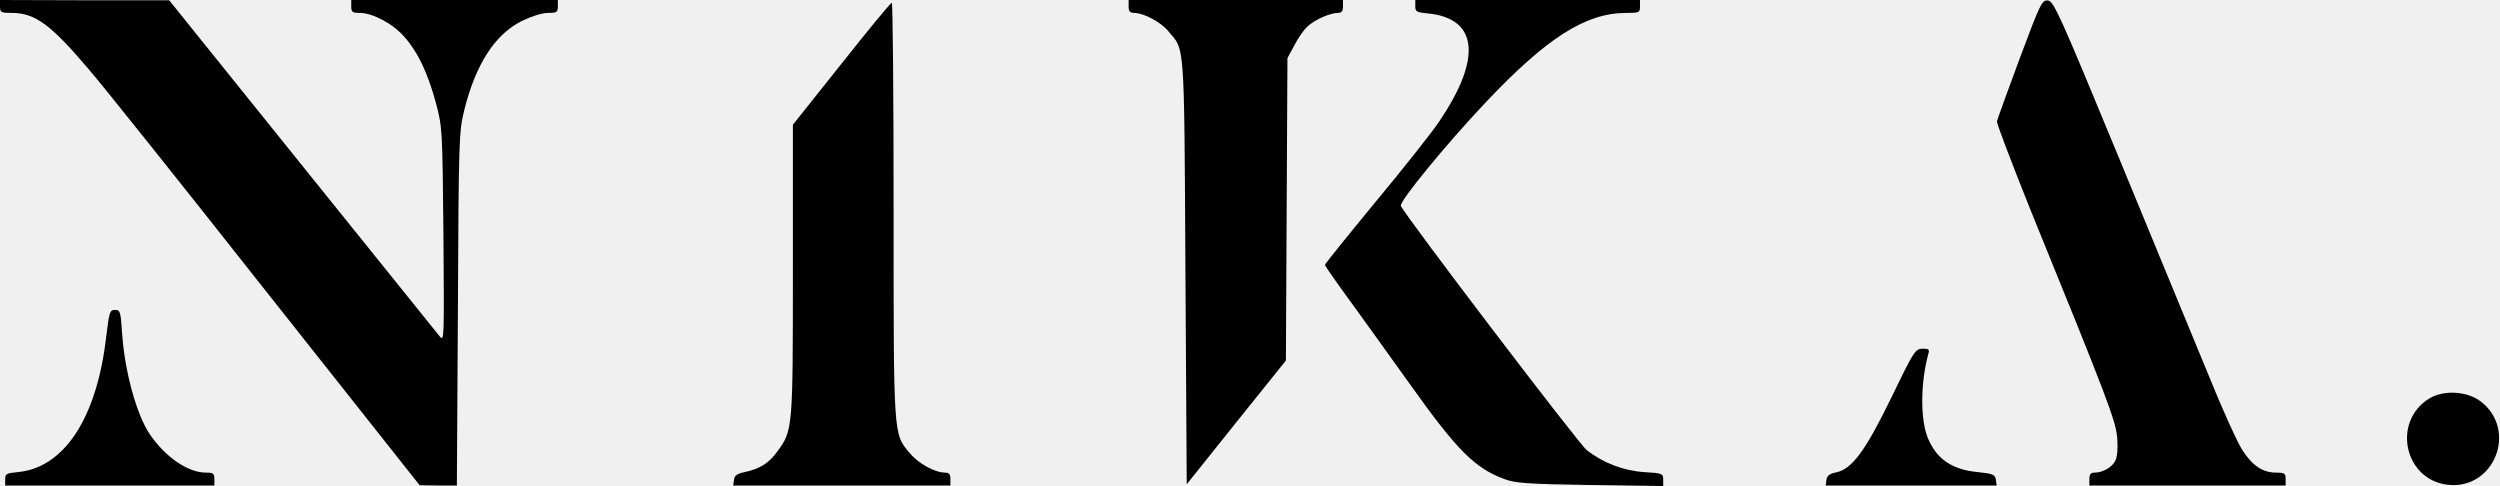
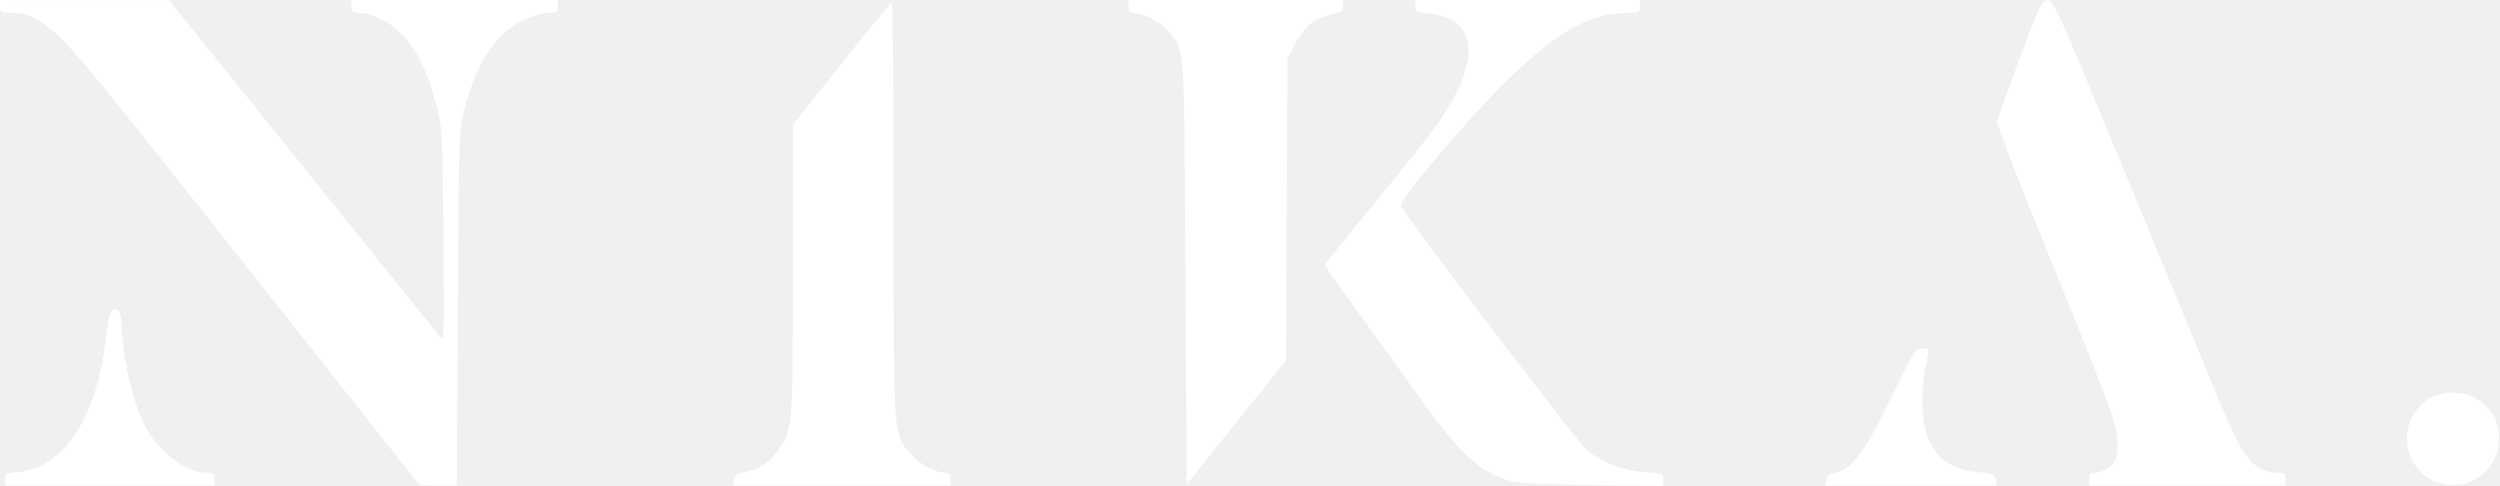
<svg xmlns="http://www.w3.org/2000/svg" version="1.0" width="968pt" height="188pt" viewBox="0 0 968 188" preserveAspectRatio="xMidYMid meet">
-   <g transform="translate(0,188) scale(0.1,-0.1)" fill="#000000" stroke="none">
+   <g transform="translate(0,188) scale(0.1,-0.1)" fill="#fff" stroke="none">
    <path d="M0 1855 c0 -23 4 -25 45 -25 91 0 152 -45 301 -221 55 -64 365 -452 689 -863 l590 -745 72 -1 72 0 4 683 c3 654 4 686 24 768 44 179 119 296 224 348 37 18 78 31 101 31 34 0 38 3 38 25 l0 25 -400 0 -400 0 0 -25 c0 -22 5 -25 33 -25 50 0 129 -42 173 -93 53 -60 90 -139 122 -256 25 -94 25 -103 29 -511 3 -399 3 -414 -14 -393 -10 13 -250 311 -533 662 l-515 640 -327 0 -328 1 0 -25z" />
    <path d="M4370 1855 c0 -19 5 -25 23 -25 36 -1 101 -35 130 -70 65 -77 62 -23 67 -930 l5 -825 192 240 192 239 3 586 3 585 27 50 c14 28 37 60 50 72 27 26 88 53 118 53 15 0 20 7 20 25 l0 25 -415 0 -415 0 0 -25z" />
    <path d="M5480 1856 c0 -21 5 -24 49 -28 194 -19 210 -174 43 -419 -27 -41 -138 -181 -246 -311 -108 -131 -196 -240 -196 -244 0 -3 46 -69 103 -147 57 -78 159 -221 228 -317 180 -253 250 -323 364 -365 43 -16 90 -19 333 -23 l282 -4 0 25 c0 23 -3 25 -73 29 -80 5 -159 35 -223 85 -31 24 -706 911 -720 946 -6 17 174 237 328 400 237 251 388 347 545 347 50 0 53 1 53 25 l0 25 -435 0 -435 0 0 -24z" />
    <path d="M7820 1653 c-47 -126 -86 -235 -88 -243 -1 -8 59 -166 133 -350 301 -739 328 -811 333 -878 3 -40 0 -72 -8 -87 -13 -25 -49 -45 -80 -45 -15 0 -20 -7 -20 -25 l0 -25 380 0 380 0 0 25 c0 22 -4 25 -37 25 -52 0 -93 28 -131 88 -18 27 -78 159 -132 293 -55 134 -212 514 -348 844 -227 550 -250 600 -272 603 -24 2 -29 -9 -110 -225z" />
    <path d="M3258 1633 l-188 -236 0 -561 c0 -617 0 -622 -60 -704 -32 -45 -69 -68 -127 -80 -29 -6 -39 -13 -41 -30 l-3 -22 420 0 421 0 0 25 c0 19 -5 25 -22 25 -40 1 -103 36 -136 76 -63 76 -62 56 -62 941 0 442 -3 803 -7 802 -5 0 -92 -106 -195 -236z" />
    <path d="M411 575 c-36 -313 -162 -506 -342 -523 -44 -4 -49 -7 -49 -28 l0 -24 405 0 405 0 0 25 c0 22 -5 25 -32 25 -70 0 -156 59 -217 147 -52 76 -98 244 -108 390 -6 87 -7 93 -28 93 -20 0 -22 -8 -34 -105z" />
    <path d="M7324 342 c-101 -208 -153 -278 -214 -291 -26 -5 -36 -13 -38 -29 l-3 -22 331 0 331 0 -3 23 c-3 19 -11 23 -69 29 -100 9 -160 50 -194 131 -30 72 -29 213 1 325 6 19 3 22 -22 22 -28 -1 -34 -10 -120 -188z" />
    <path d="M9406 337 c-145 -90 -97 -314 71 -334 181 -21 273 212 128 323 -53 40 -143 45 -199 11z" />
  </g>
</svg>
